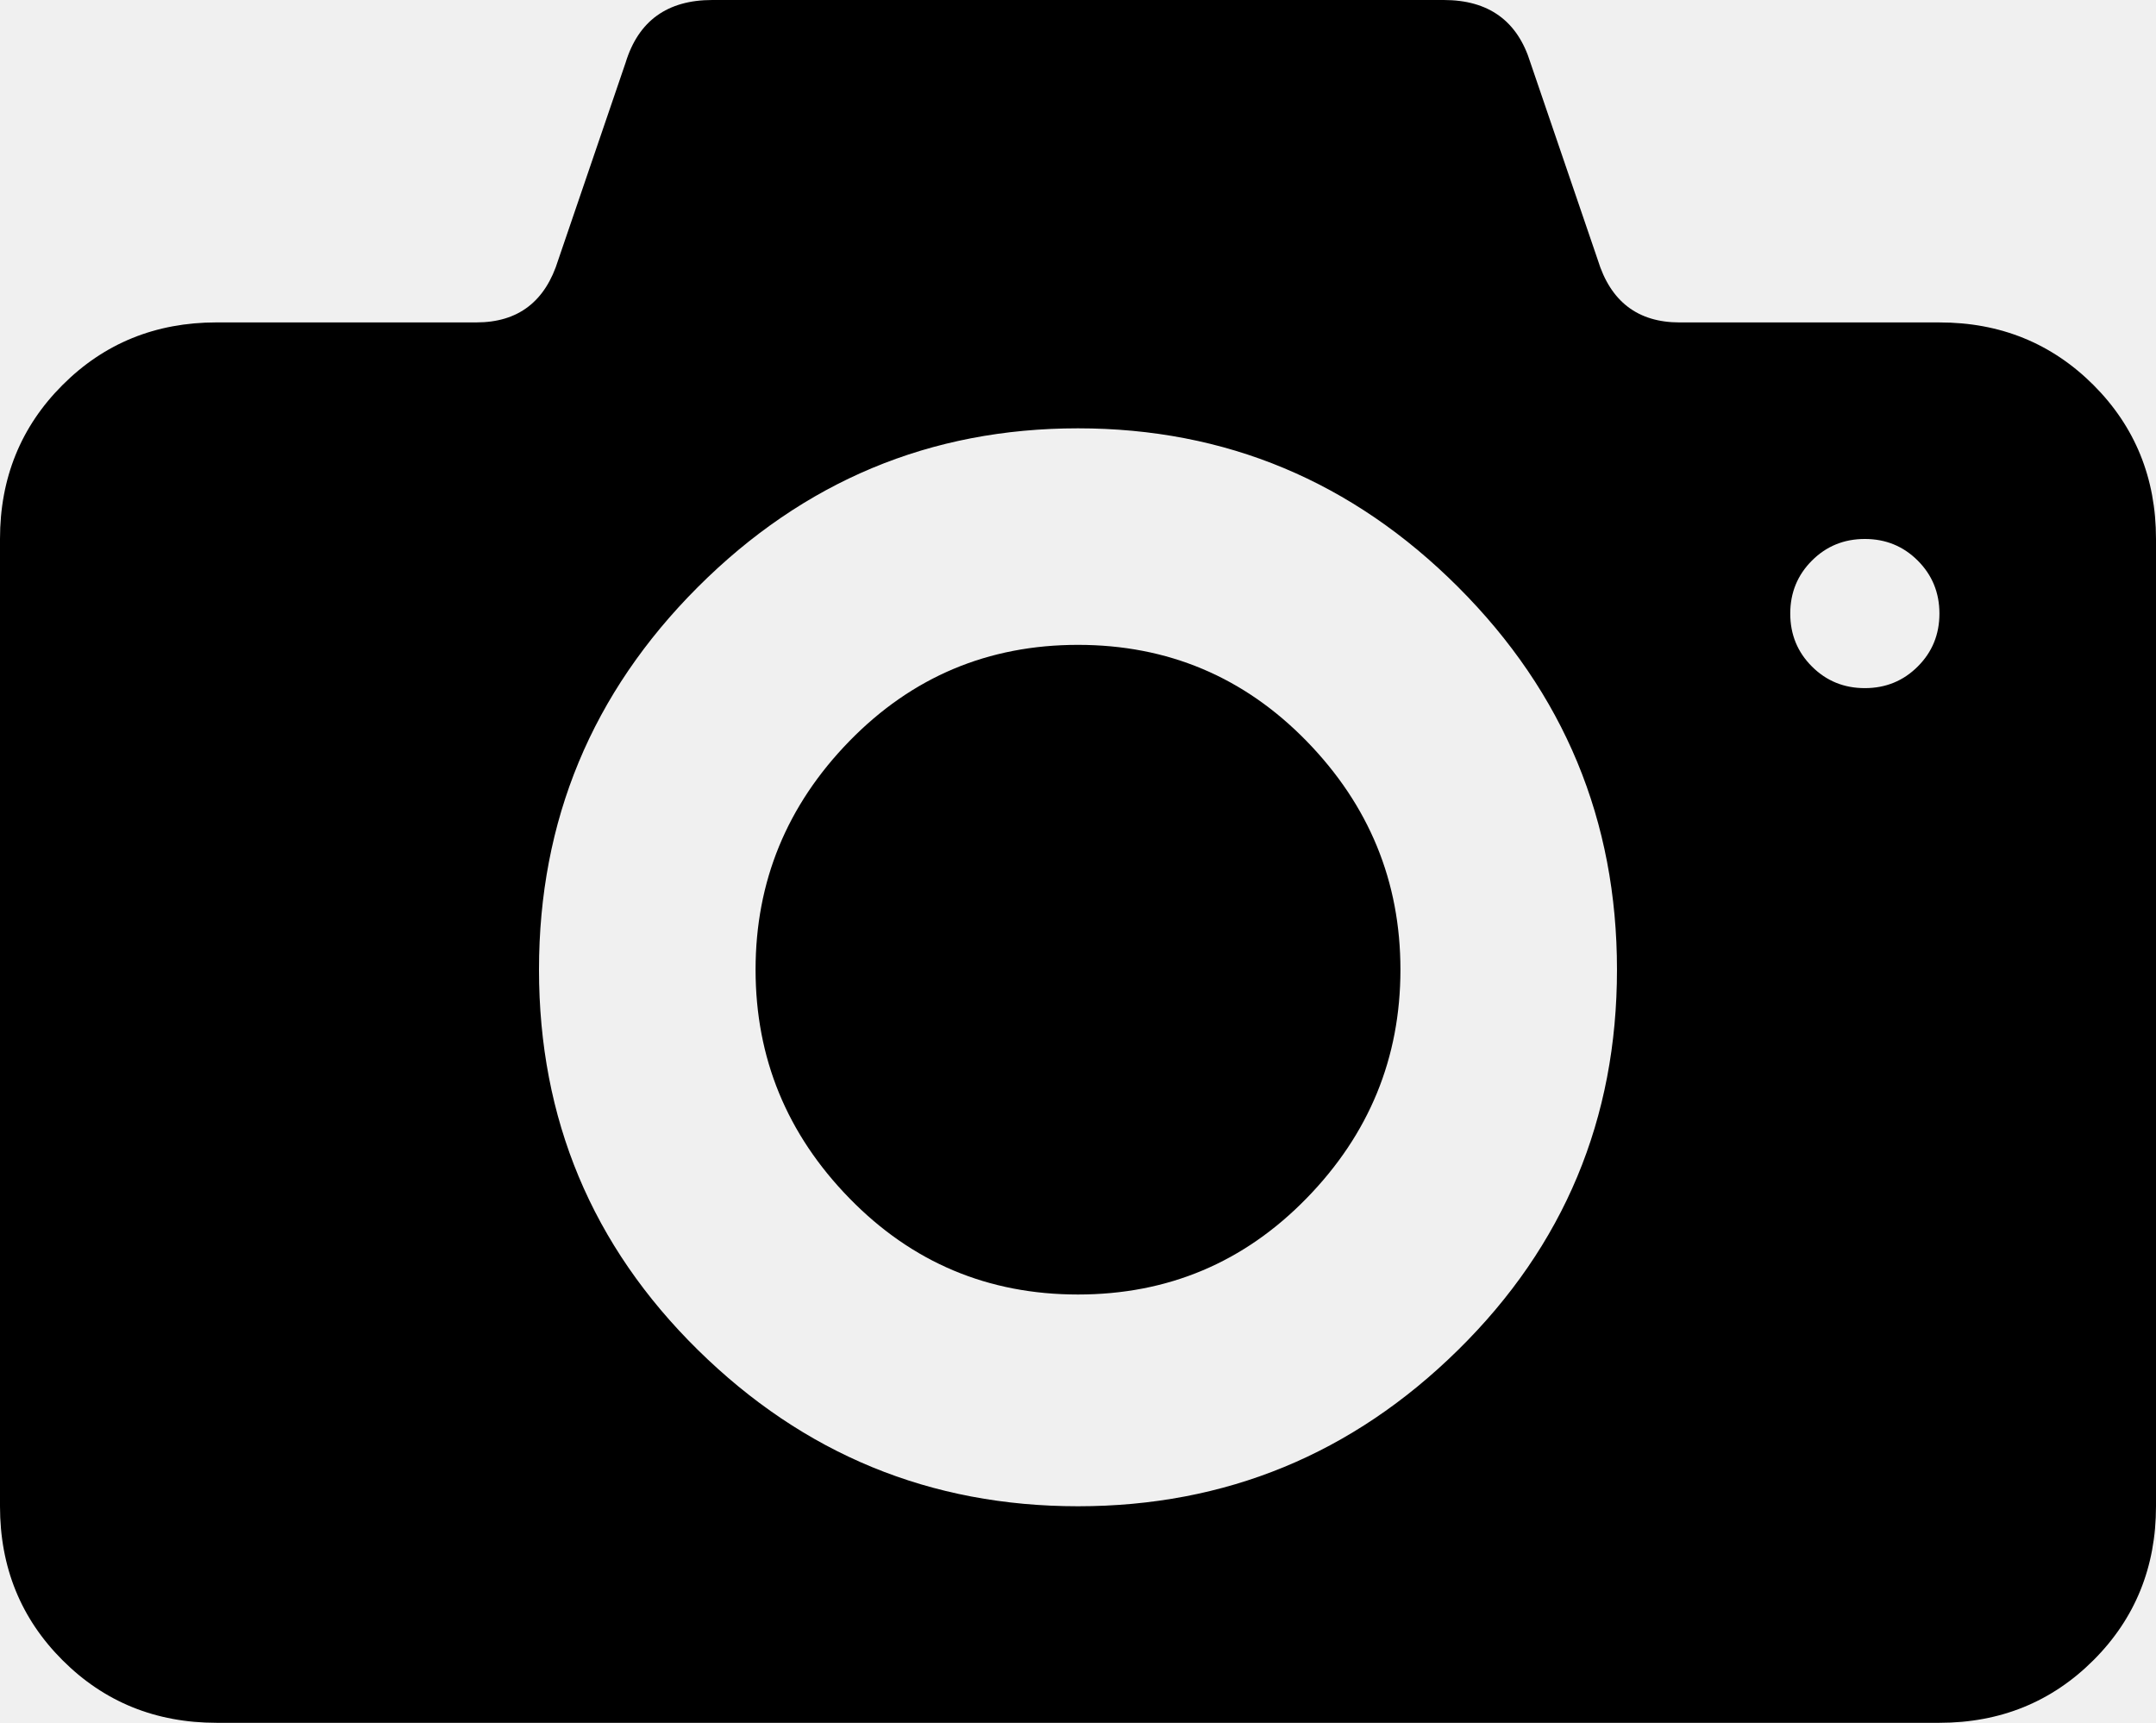
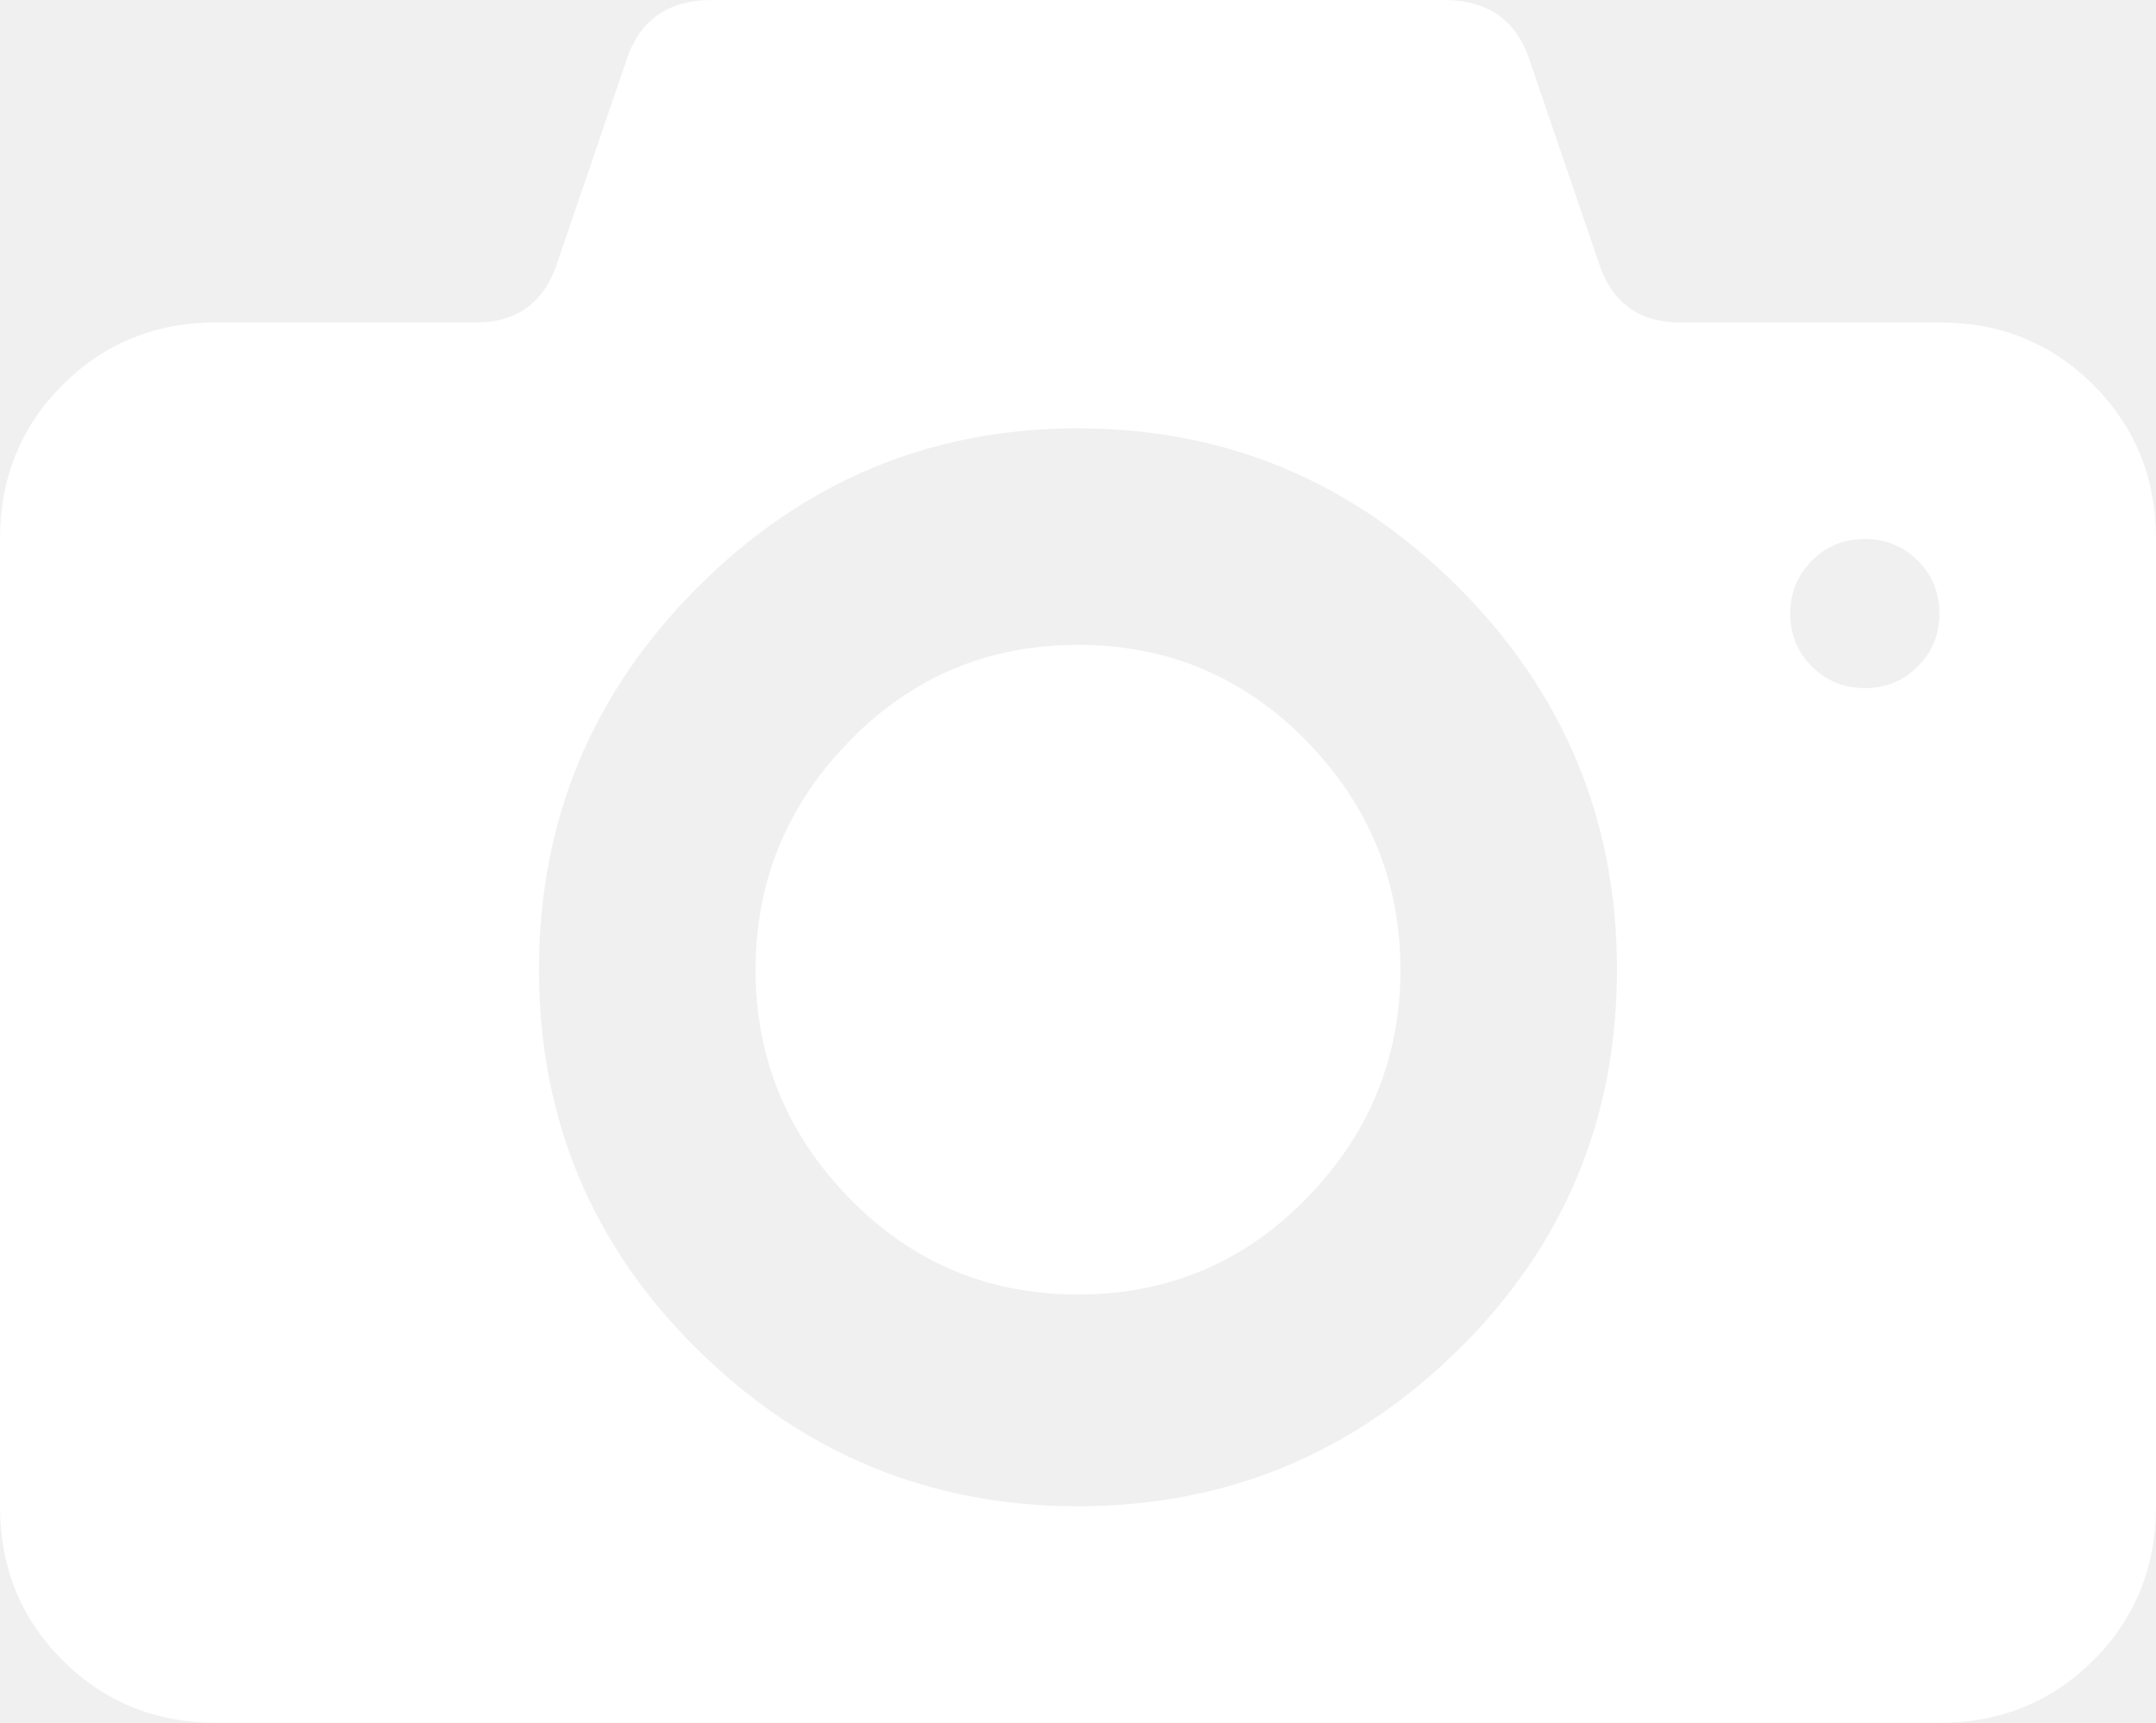
<svg xmlns="http://www.w3.org/2000/svg" version="1.1" id="Layer_1" x="0px" y="0px" width="85.145px" height="68.04px" viewBox="0 0 85.145 68.04" enable-background="new 0 0 85.145 68.04" xml:space="preserve">
-   <path d="M82.674,15.204c1.646,1.648,2.471,3.677,2.471,6.082v38.201c0,2.408-0.825,4.437-2.471,6.082  c-1.648,1.645-3.676,2.471-6.082,2.471H8.552c-2.408,0-4.437-0.826-6.082-2.471C0.823,63.924,0,61.896,0,59.487V21.286  c0-2.405,0.823-4.434,2.471-6.082c1.645-1.645,3.673-2.471,6.082-2.471h10.263c1.645,0,2.723-0.822,3.231-2.471l2.661-7.792  C25.212,0.826,26.353,0,28.128,0h28.889c1.773,0,2.913,0.826,3.421,2.471l2.661,7.792c0.505,1.648,1.583,2.471,3.231,2.471h10.263  C78.998,12.733,81.026,13.56,82.674,15.204z M63.858,38.296c0-5.892-2.09-10.928-6.271-15.109  c-4.182-4.181-9.188-6.271-15.015-6.271c-5.829,0-10.833,2.091-15.014,6.271c-4.181,4.182-6.272,9.218-6.272,15.109  s2.091,10.898,6.272,15.015c4.181,4.119,9.185,6.177,15.014,6.177c5.827,0,10.833-2.058,15.015-6.177  C61.768,49.194,63.858,44.188,63.858,38.296z M55.306,38.296c0,3.486-1.235,6.495-3.706,9.028c-2.471,2.535-5.482,3.801-9.028,3.801  c-3.549,0-6.557-1.266-9.027-3.801c-2.471-2.533-3.706-5.542-3.706-9.028c0-3.483,1.235-6.491,3.706-9.027  c2.471-2.533,5.479-3.801,9.027-3.801c3.546,0,6.557,1.268,9.028,3.801C54.071,31.805,55.306,34.813,55.306,38.296z M76.592,24.232  c0-0.823-0.285-1.521-0.855-2.091c-0.57-0.57-1.268-0.855-2.09-0.855c-0.826,0-1.521,0.285-2.091,0.855  c-0.57,0.57-0.855,1.268-0.855,2.091c0,0.825,0.285,1.521,0.855,2.09c0.57,0.57,1.265,0.855,2.091,0.855  c0.822,0,1.521-0.285,2.09-0.855C76.307,25.753,76.592,25.058,76.592,24.232z" />
+   <path fill="#FFFFFF" d="M82.674,15.204c1.646,1.648,2.471,3.677,2.471,6.082v38.201c0,2.408-0.825,4.437-2.471,6.082  c-1.648,1.645-3.676,2.471-6.082,2.471H8.552c-2.408,0-4.437-0.826-6.082-2.471C0.823,63.924,0,61.896,0,59.487V21.286  c0-2.405,0.823-4.434,2.471-6.082c1.645-1.645,3.673-2.471,6.082-2.471h10.263c1.645,0,2.723-0.822,3.231-2.471l2.661-7.792  C25.212,0.826,26.353,0,28.128,0h28.889c1.773,0,2.913,0.826,3.421,2.471l2.661,7.792c0.505,1.648,1.583,2.471,3.231,2.471h10.263  C78.998,12.733,81.026,13.56,82.674,15.204z M63.858,38.296c0-5.892-2.09-10.928-6.271-15.109  c-4.182-4.181-9.188-6.271-15.015-6.271c-5.829,0-10.833,2.091-15.014,6.271c-4.181,4.182-6.272,9.218-6.272,15.109  s2.091,10.898,6.272,15.015c4.181,4.119,9.185,6.177,15.014,6.177c5.827,0,10.833-2.058,15.015-6.177  C61.768,49.194,63.858,44.188,63.858,38.296z M55.306,38.296c0,3.486-1.235,6.495-3.706,9.028c-2.471,2.535-5.482,3.801-9.028,3.801  c-3.549,0-6.557-1.266-9.027-3.801c-2.471-2.533-3.706-5.542-3.706-9.028c0-3.483,1.235-6.491,3.706-9.027  c2.471-2.533,5.479-3.801,9.027-3.801c3.546,0,6.557,1.268,9.028,3.801C54.071,31.805,55.306,34.813,55.306,38.296z M76.592,24.232  c0-0.823-0.285-1.521-0.855-2.091c-0.57-0.57-1.268-0.855-2.09-0.855c-0.826,0-1.521,0.285-2.091,0.855  c-0.57,0.57-0.855,1.268-0.855,2.091c0,0.825,0.285,1.521,0.855,2.09c0.57,0.57,1.265,0.855,2.091,0.855  c0.822,0,1.521-0.285,2.09-0.855C76.307,25.753,76.592,25.058,76.592,24.232z" />
</svg>
